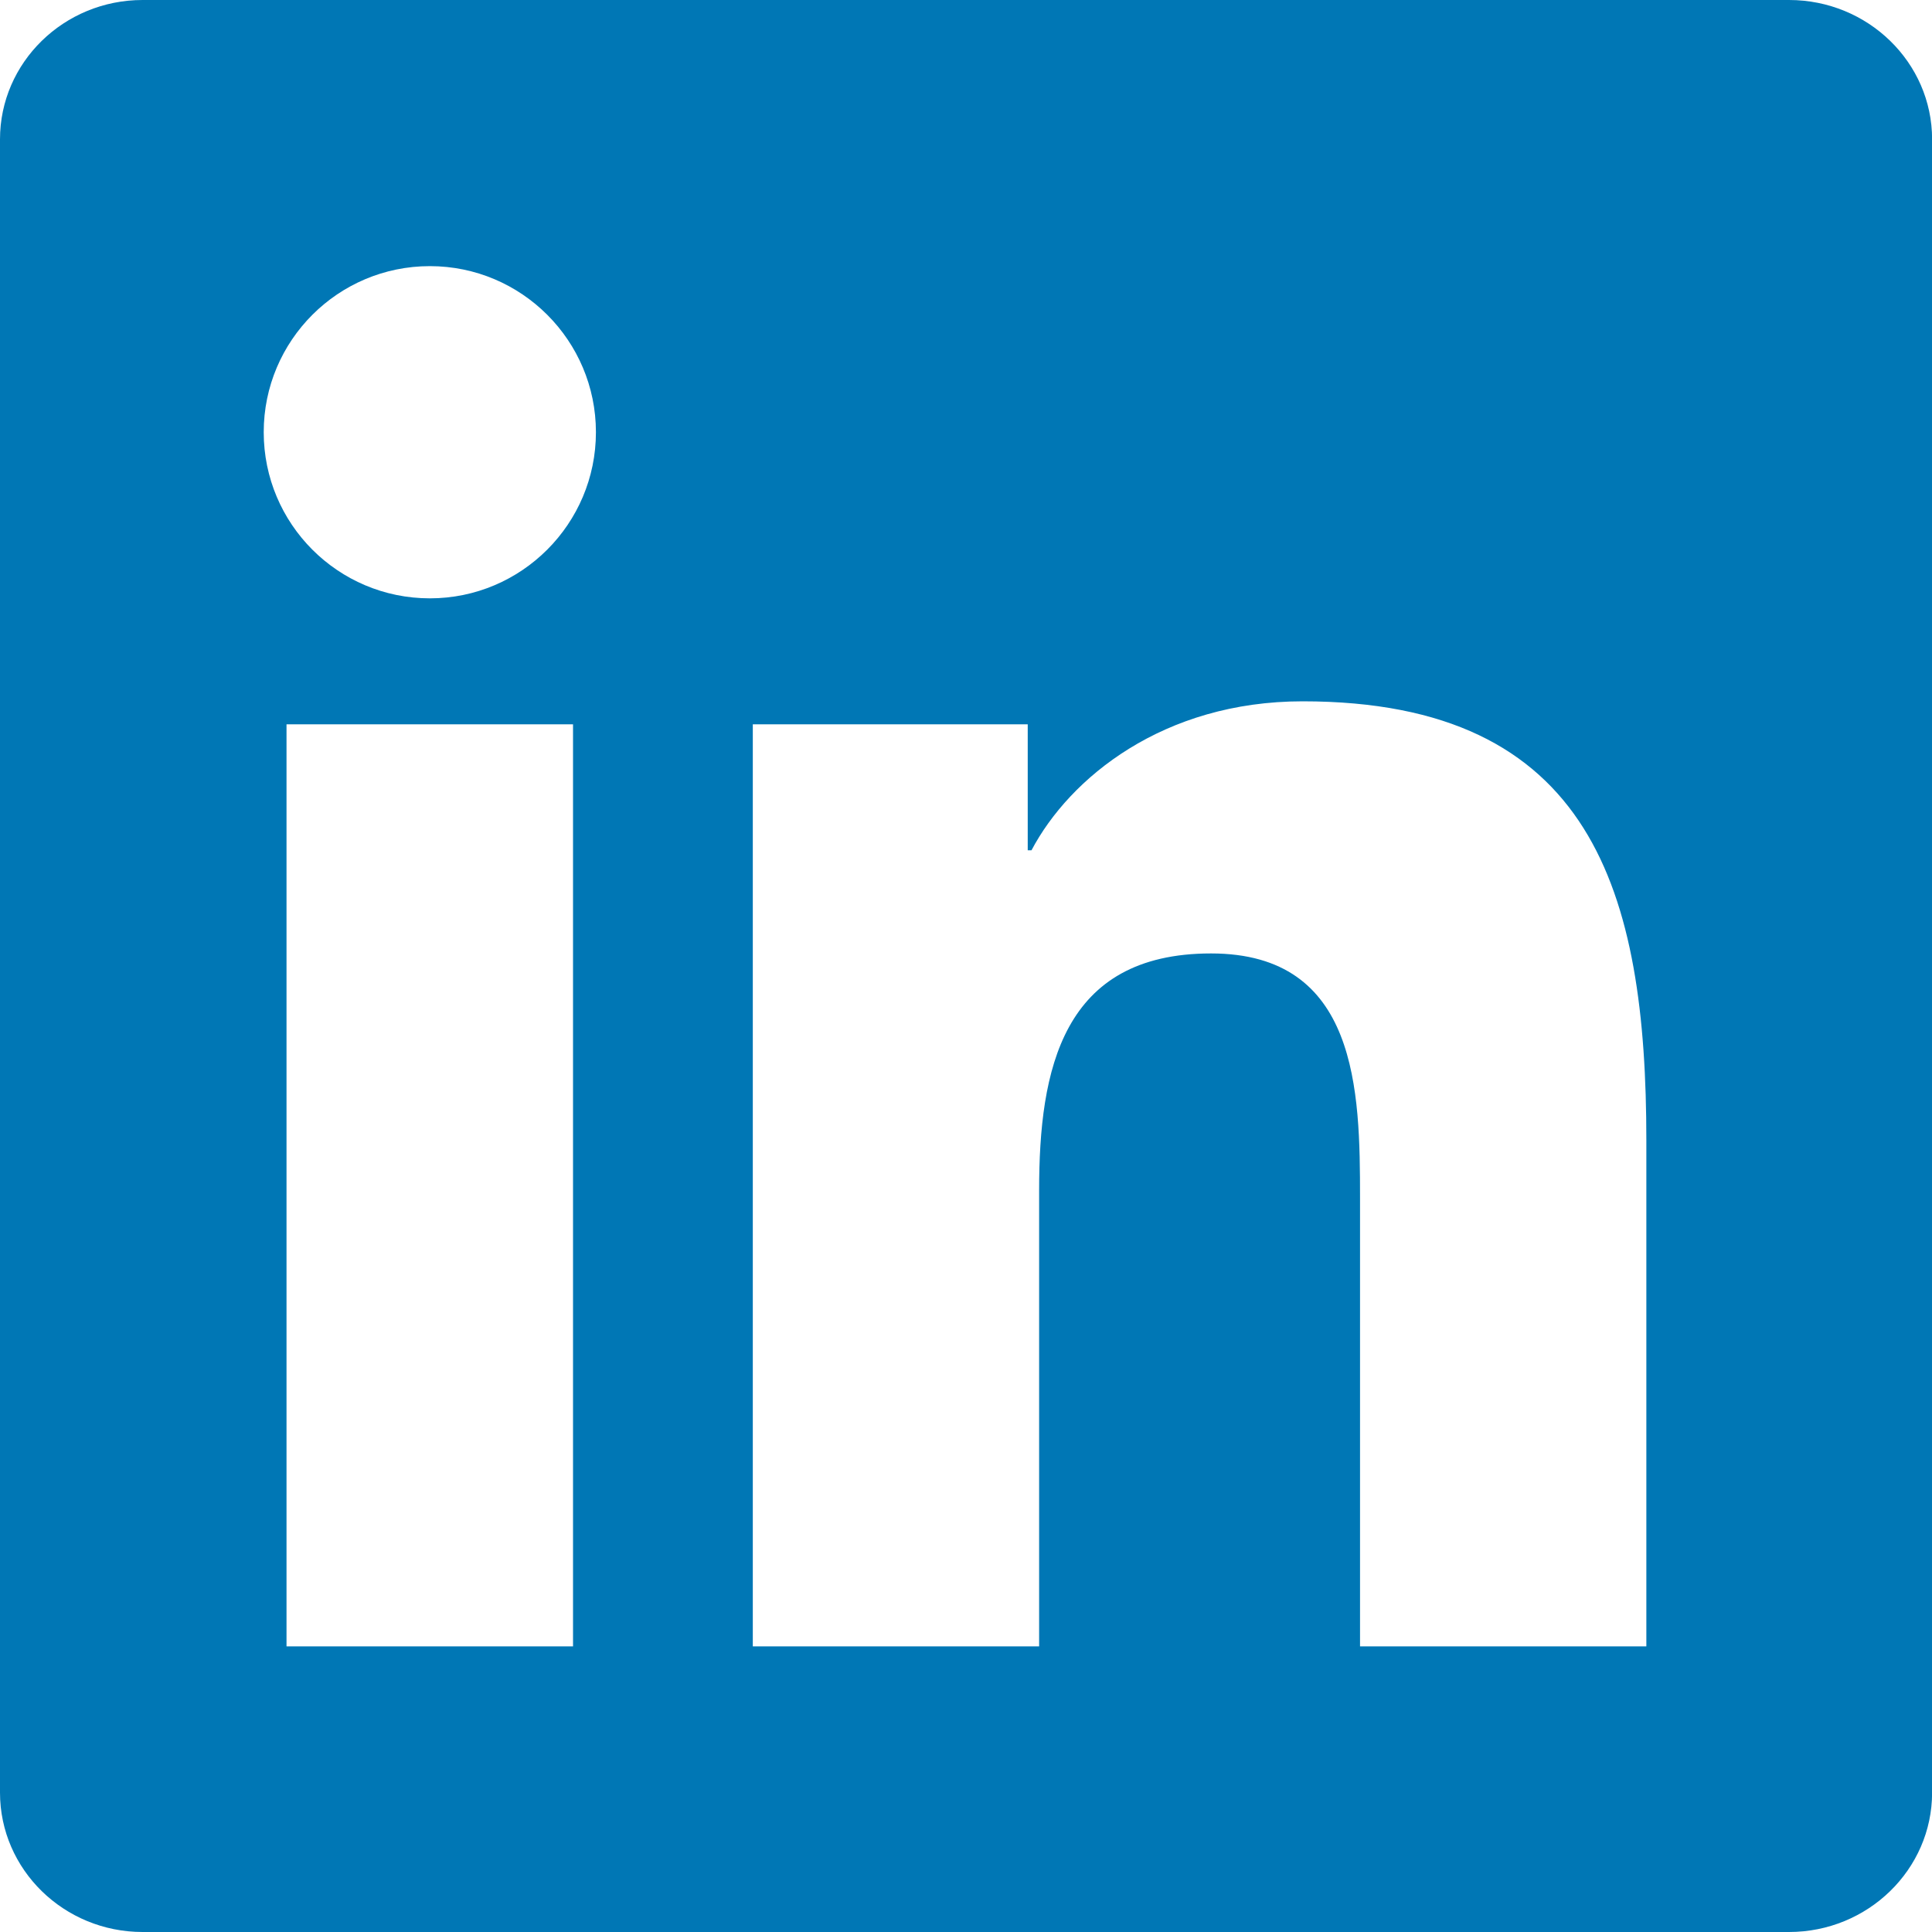
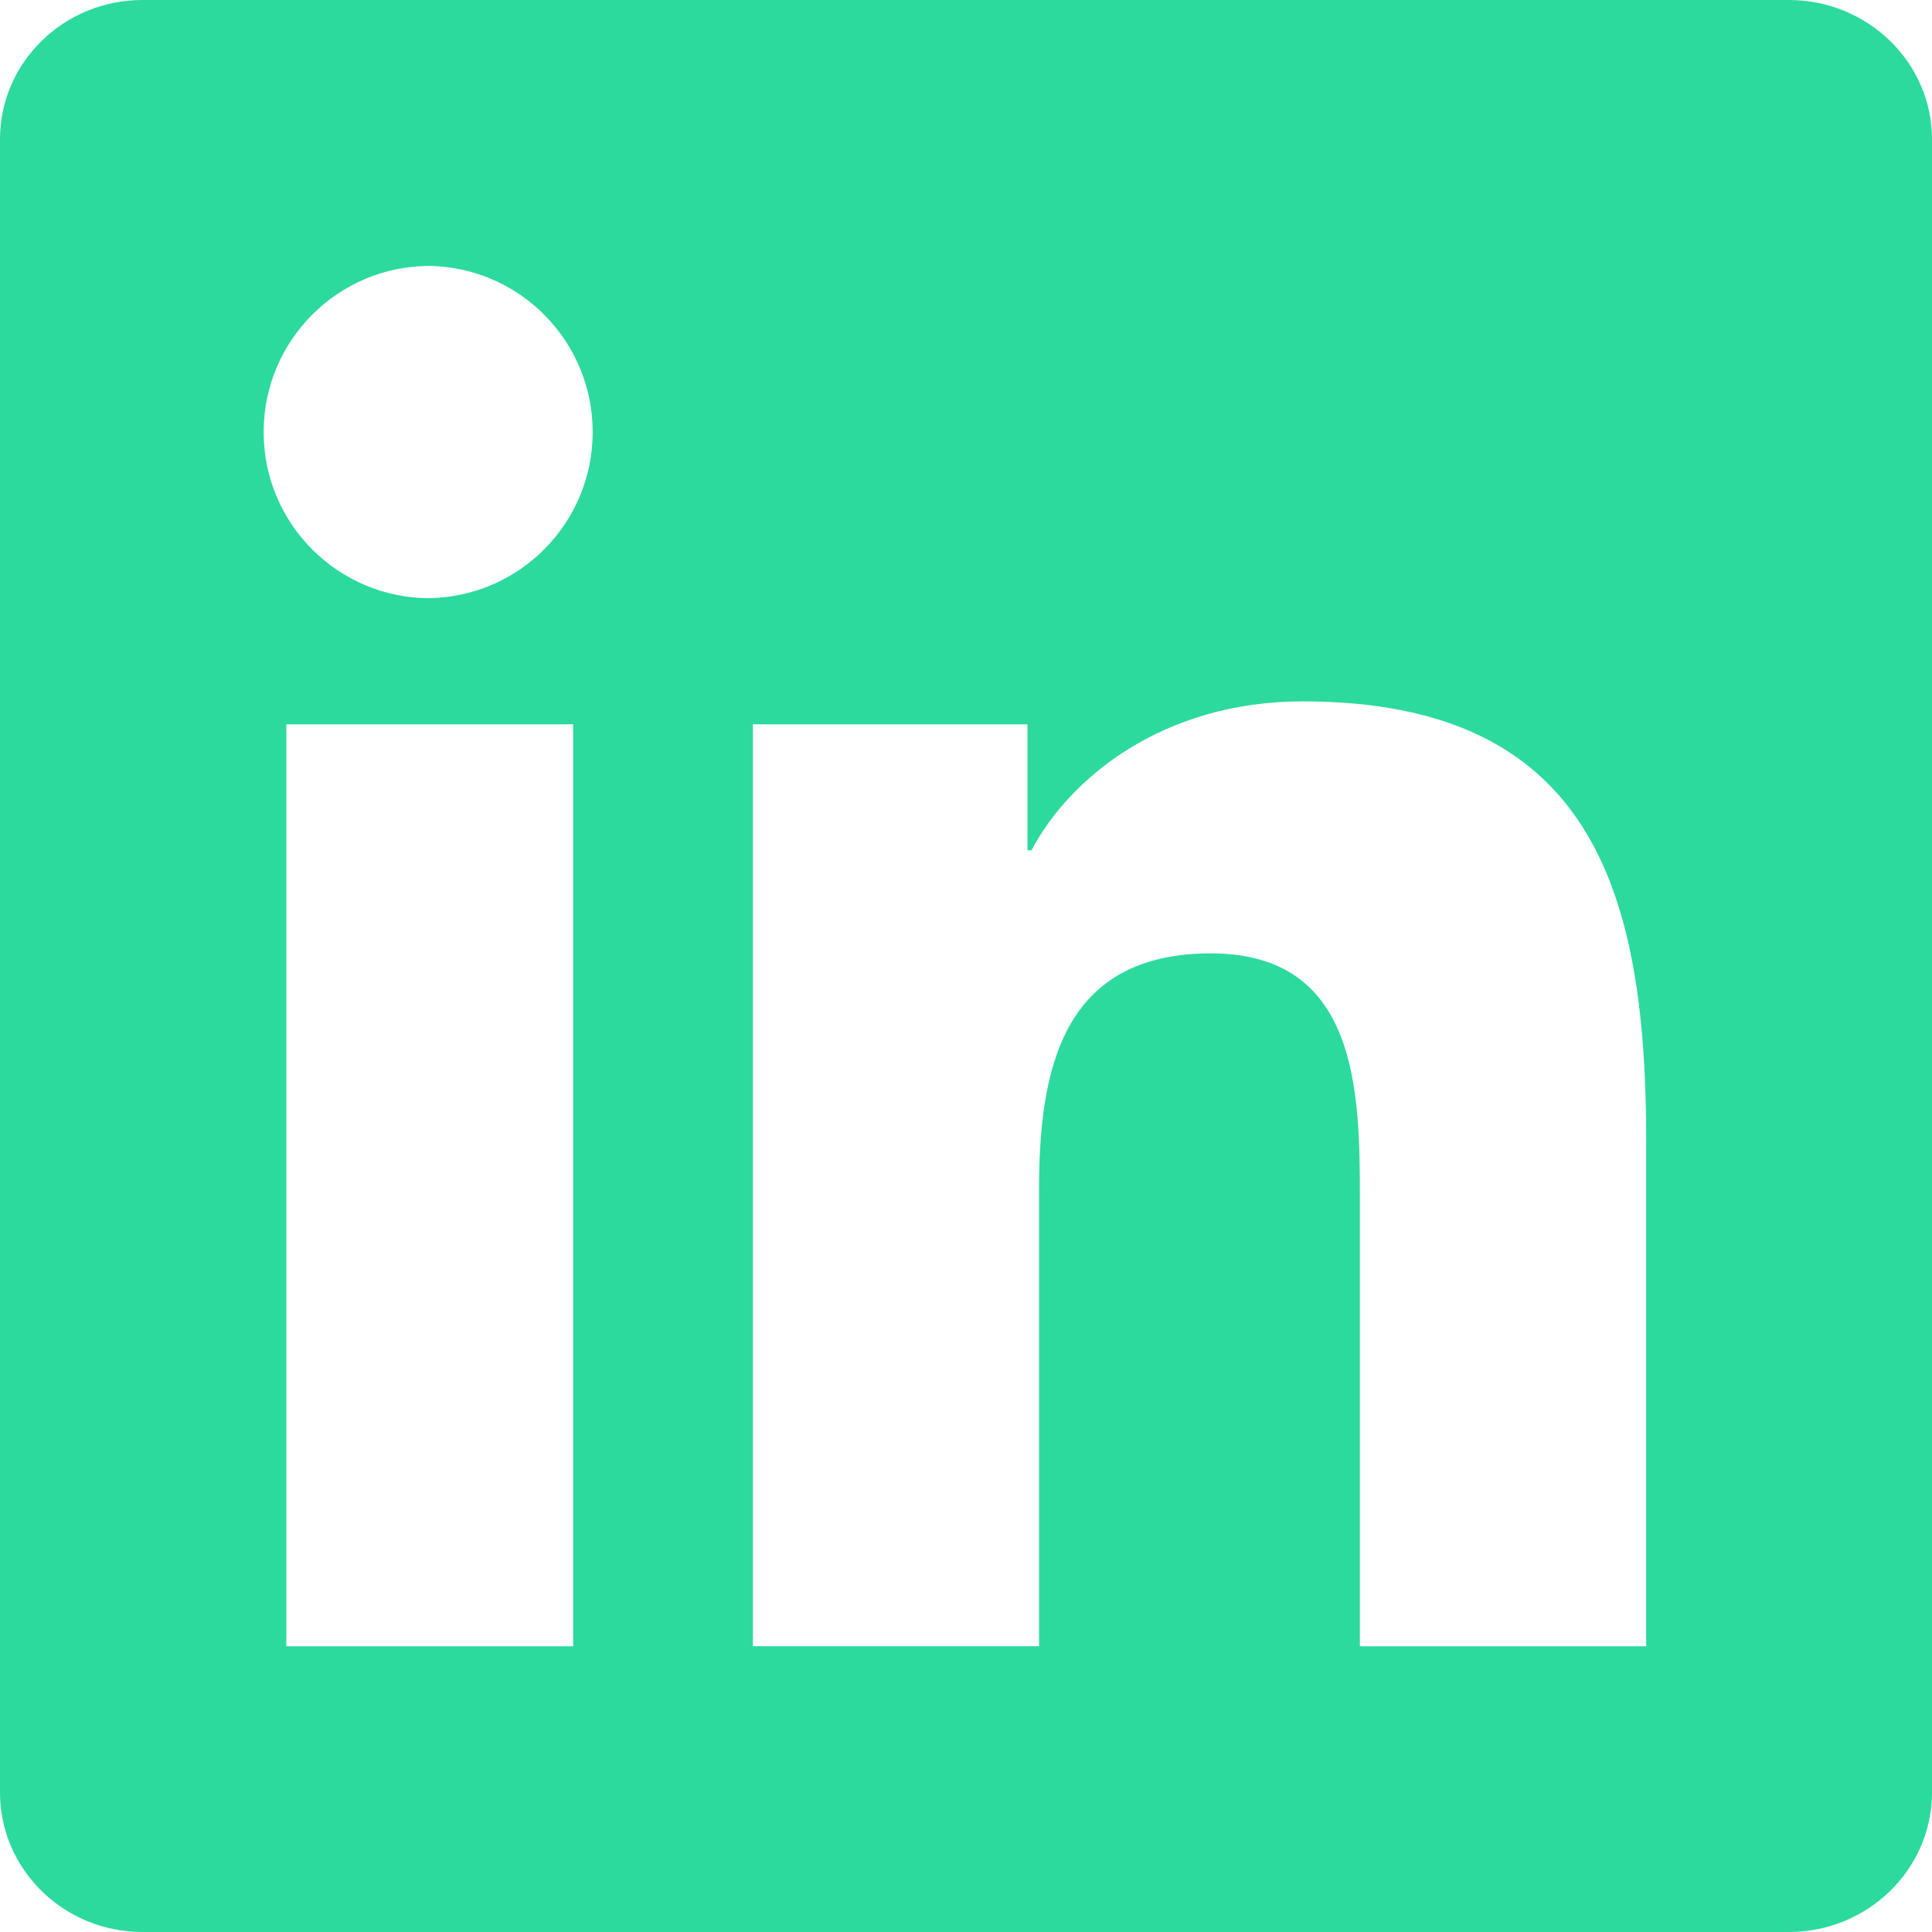
- <svg xmlns="http://www.w3.org/2000/svg" height="20" viewBox="0 0 20 20" width="20">
-   <path d="m92.043 17.043h-2.964v-4.642c0-1.107-.02-2.531-1.542-2.531-1.544 0-1.78 1.206-1.78 2.451v4.722h-2.964v-9.545h2.846v1.304h.039c.396-.75 1.364-1.542 2.807-1.542 3.004 0 3.558 1.977 3.558 4.547zm-12.593-10.849c-.951 0-1.72-.771-1.72-1.72 0-.949.77-1.719 1.72-1.719.949 0 1.719.771 1.719 1.719 0 .949-.771 1.72-1.719 1.72zm-1.484 10.849h2.966v-9.545h-2.966zm15.554-17.043h-17.044c-.814 0-1.476.646-1.476 1.442v17.115c0 .797.662 1.443 1.476 1.443h17.044c.816 0 1.481-.647 1.481-1.443v-17.115c0-.796-.665-1.442-1.481-1.442z" fill="#0077b5" fill-rule="evenodd" transform="translate(-75)" />
+ <svg xmlns="http://www.w3.org/2000/svg" width="30" height="30" viewBox="0 0 30 30">
+   <path fill="#2CDA9D" fill-rule="evenodd" d="M25.562 25.563h-4.446V18.6c0-1.66-.032-3.796-2.312-3.796-2.316 0-2.67 1.808-2.67 3.676v7.082h-4.443V11.247h4.264v1.956h.062c.593-1.126 2.046-2.312 4.21-2.312 4.502 0 5.335 2.964 5.335 6.82v7.852zM6.674 9.289a2.579 2.579 0 1 1 0-5.16 2.58 2.58 0 0 1 0 5.159zM4.446 25.563H8.9V11.247H4.446v14.316zM27.778 0H2.212C.992 0 0 .968 0 2.162v25.672C0 29.03.992 30 2.212 30h25.566C29 30 30 29.03 30 27.834V2.162C30 .968 29 0 27.778 0z" />
</svg>
